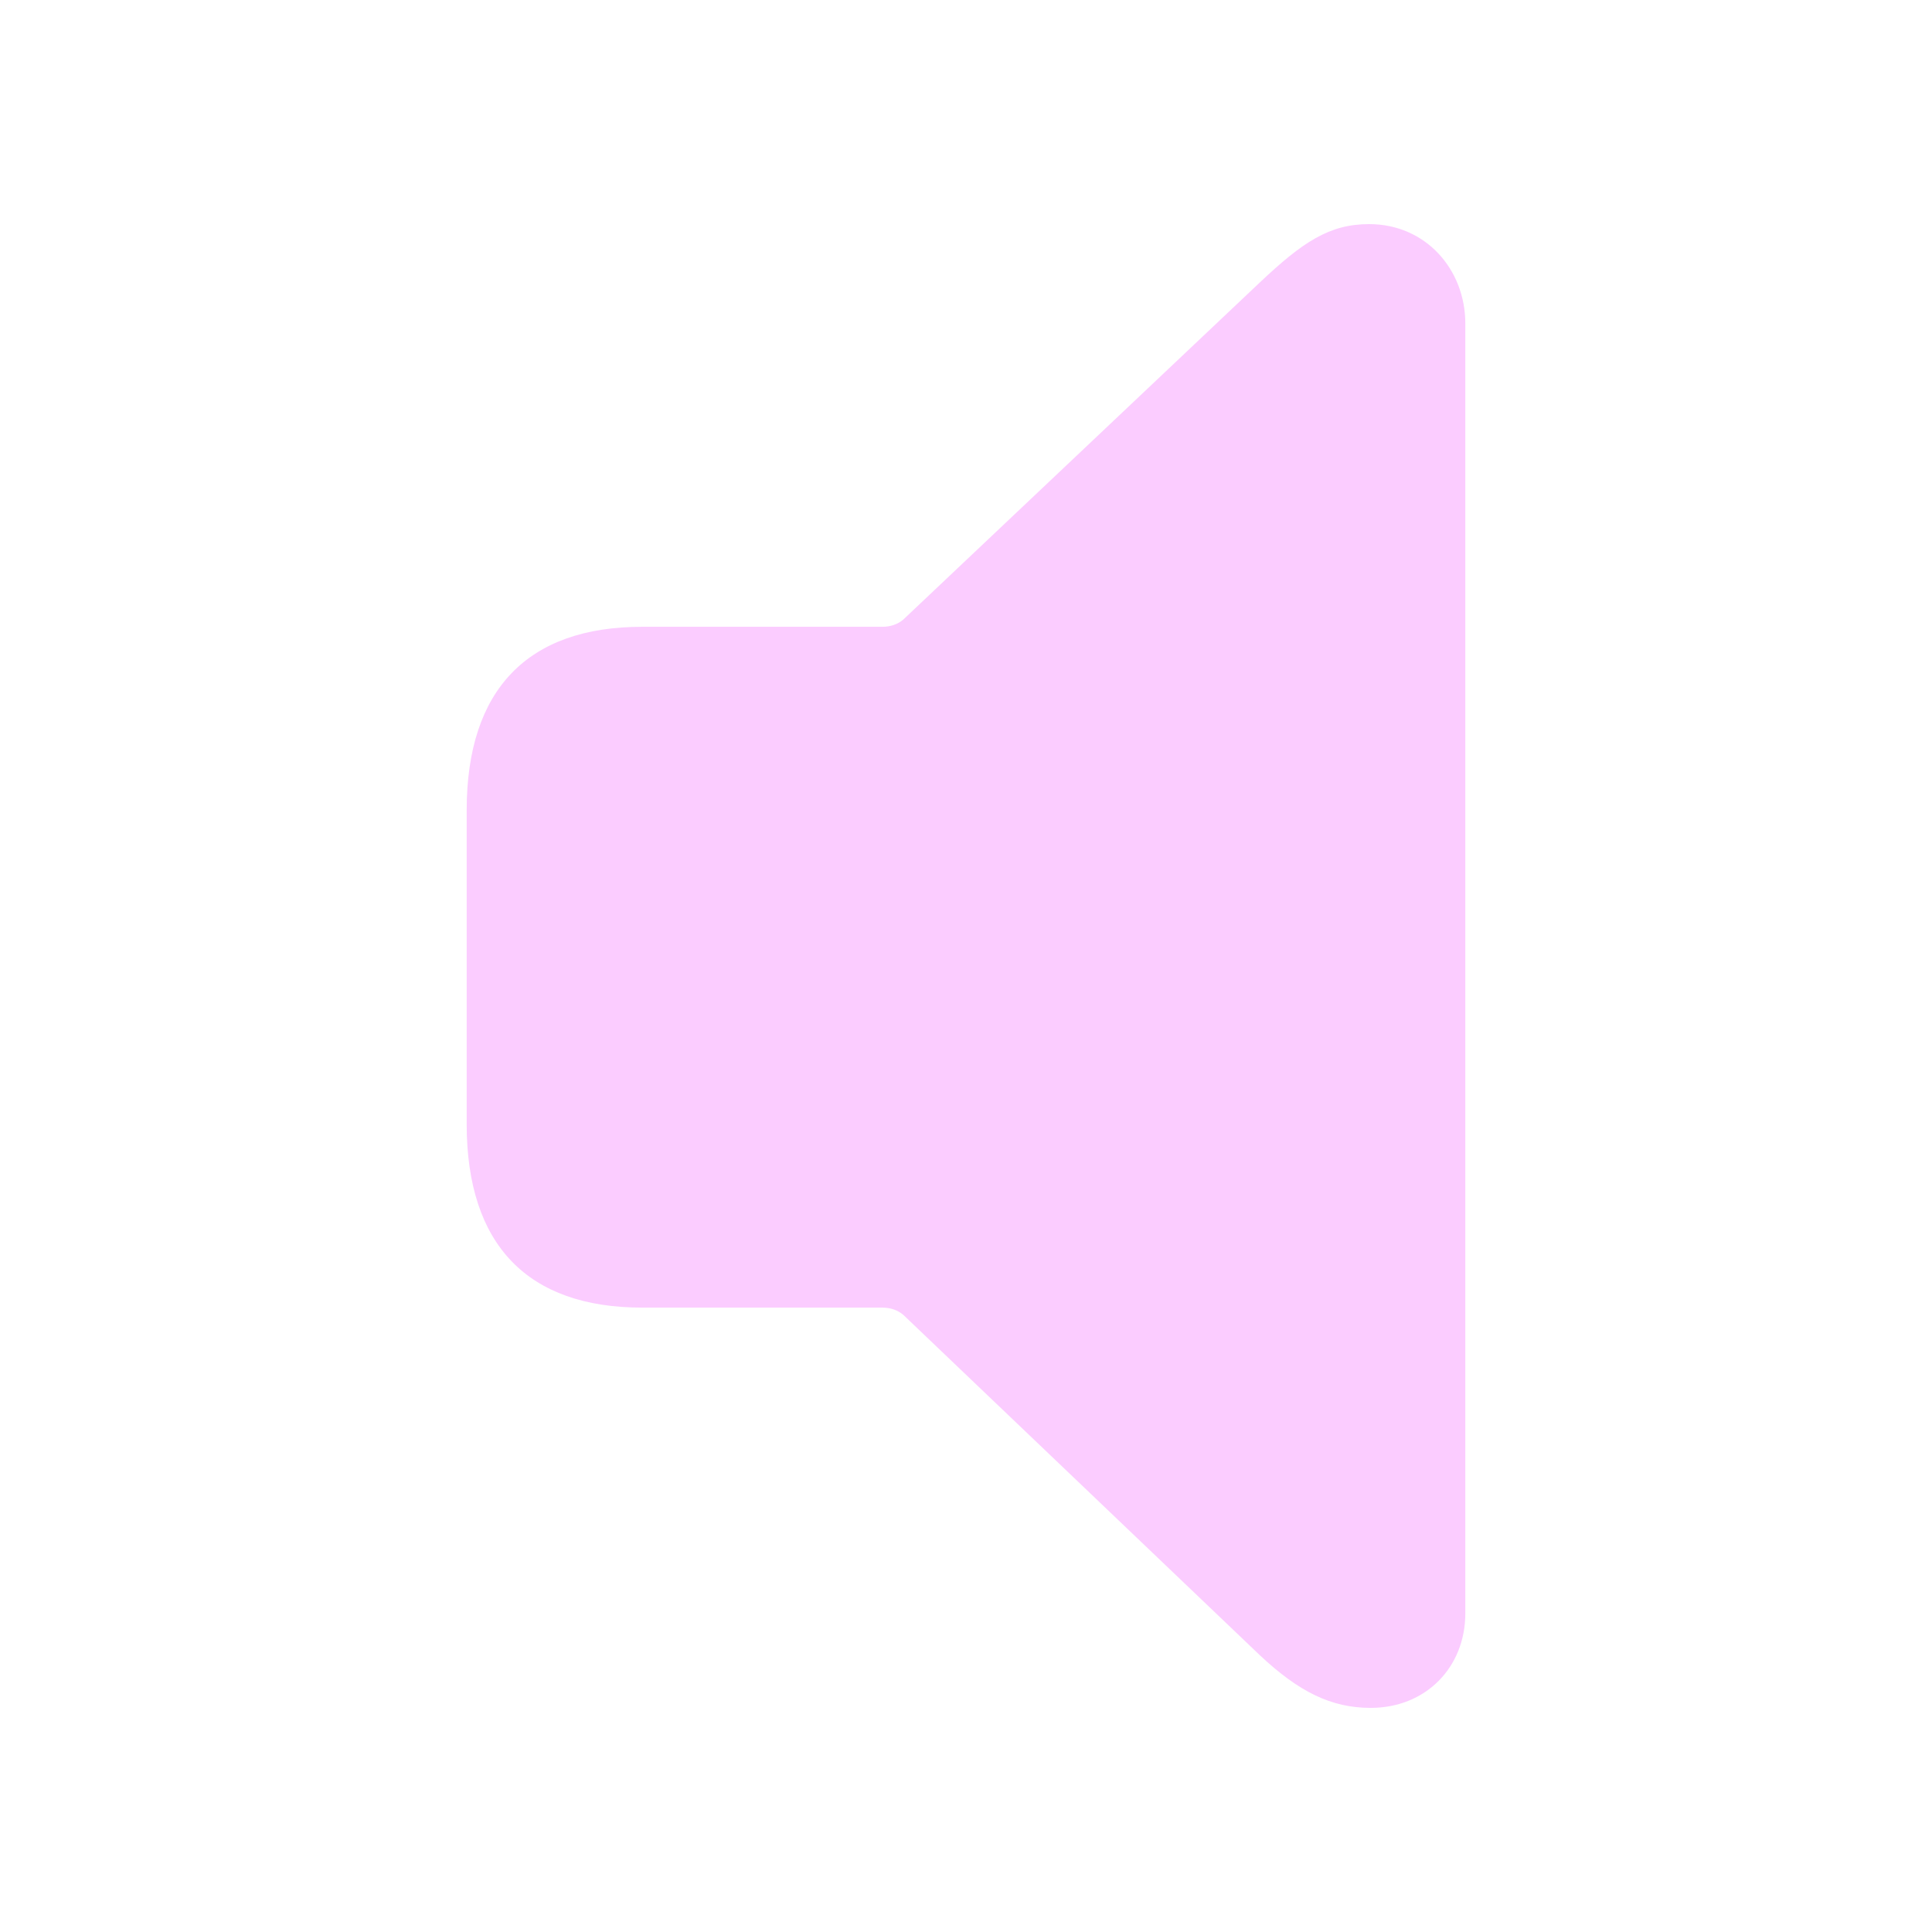
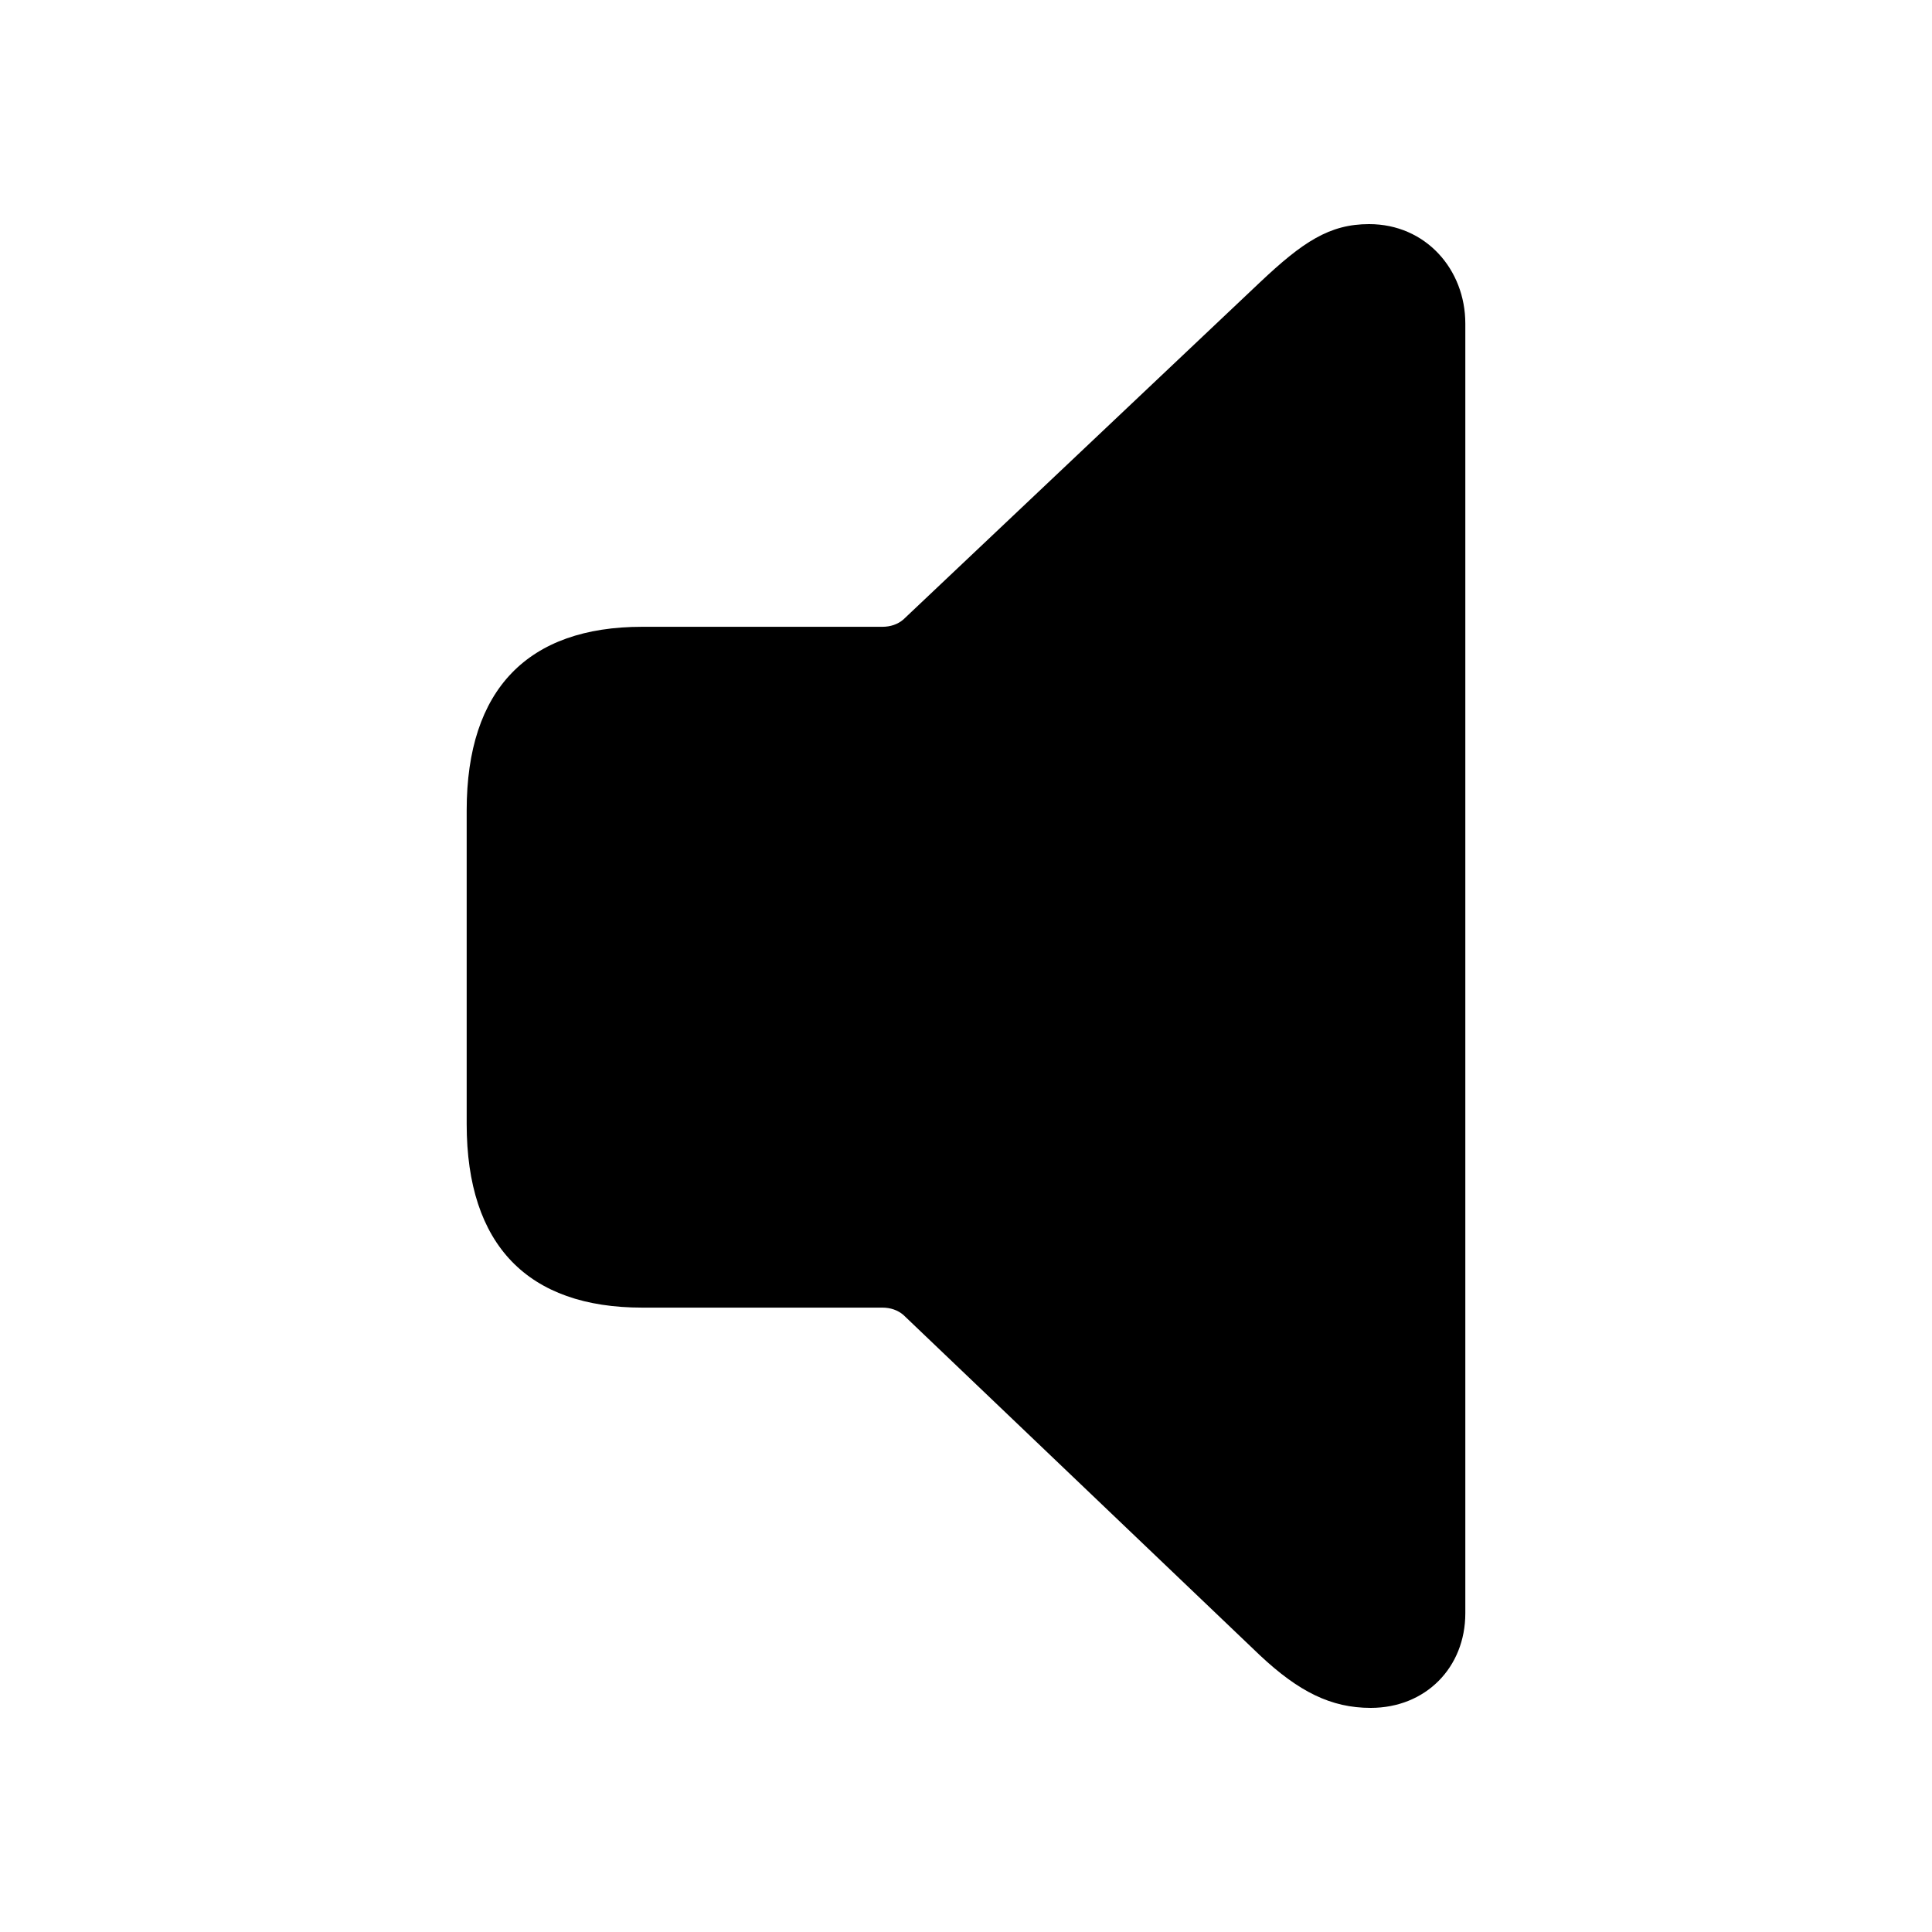
- <svg fill="#FBCCFF" width="120px" height="120px" viewBox="0 0 56 56">
+ <svg xmlns="http://www.w3.org/2000/svg" fill="#000000" width="120px" height="120px" viewBox="0 0 56 56">
  <path d="M 39.73 49.504 C 41.324 49.504 42.473 48.332 42.473 46.762 L 42.473 9.379 C 42.473 7.809 41.324 6.496 39.684 6.496 C 38.535 6.496 37.762 7.012 36.52 8.184 L 26.184 17.957 C 26.02 18.098 25.809 18.168 25.574 18.168 L 18.613 18.168 C 15.309 18.168 13.527 19.973 13.527 23.488 L 13.527 32.582 C 13.527 36.098 15.309 37.902 18.613 37.902 L 25.574 37.902 C 25.809 37.902 26.02 37.973 26.184 38.113 L 36.52 47.98 C 37.645 49.035 38.582 49.504 39.73 49.504 Z" />
</svg>
